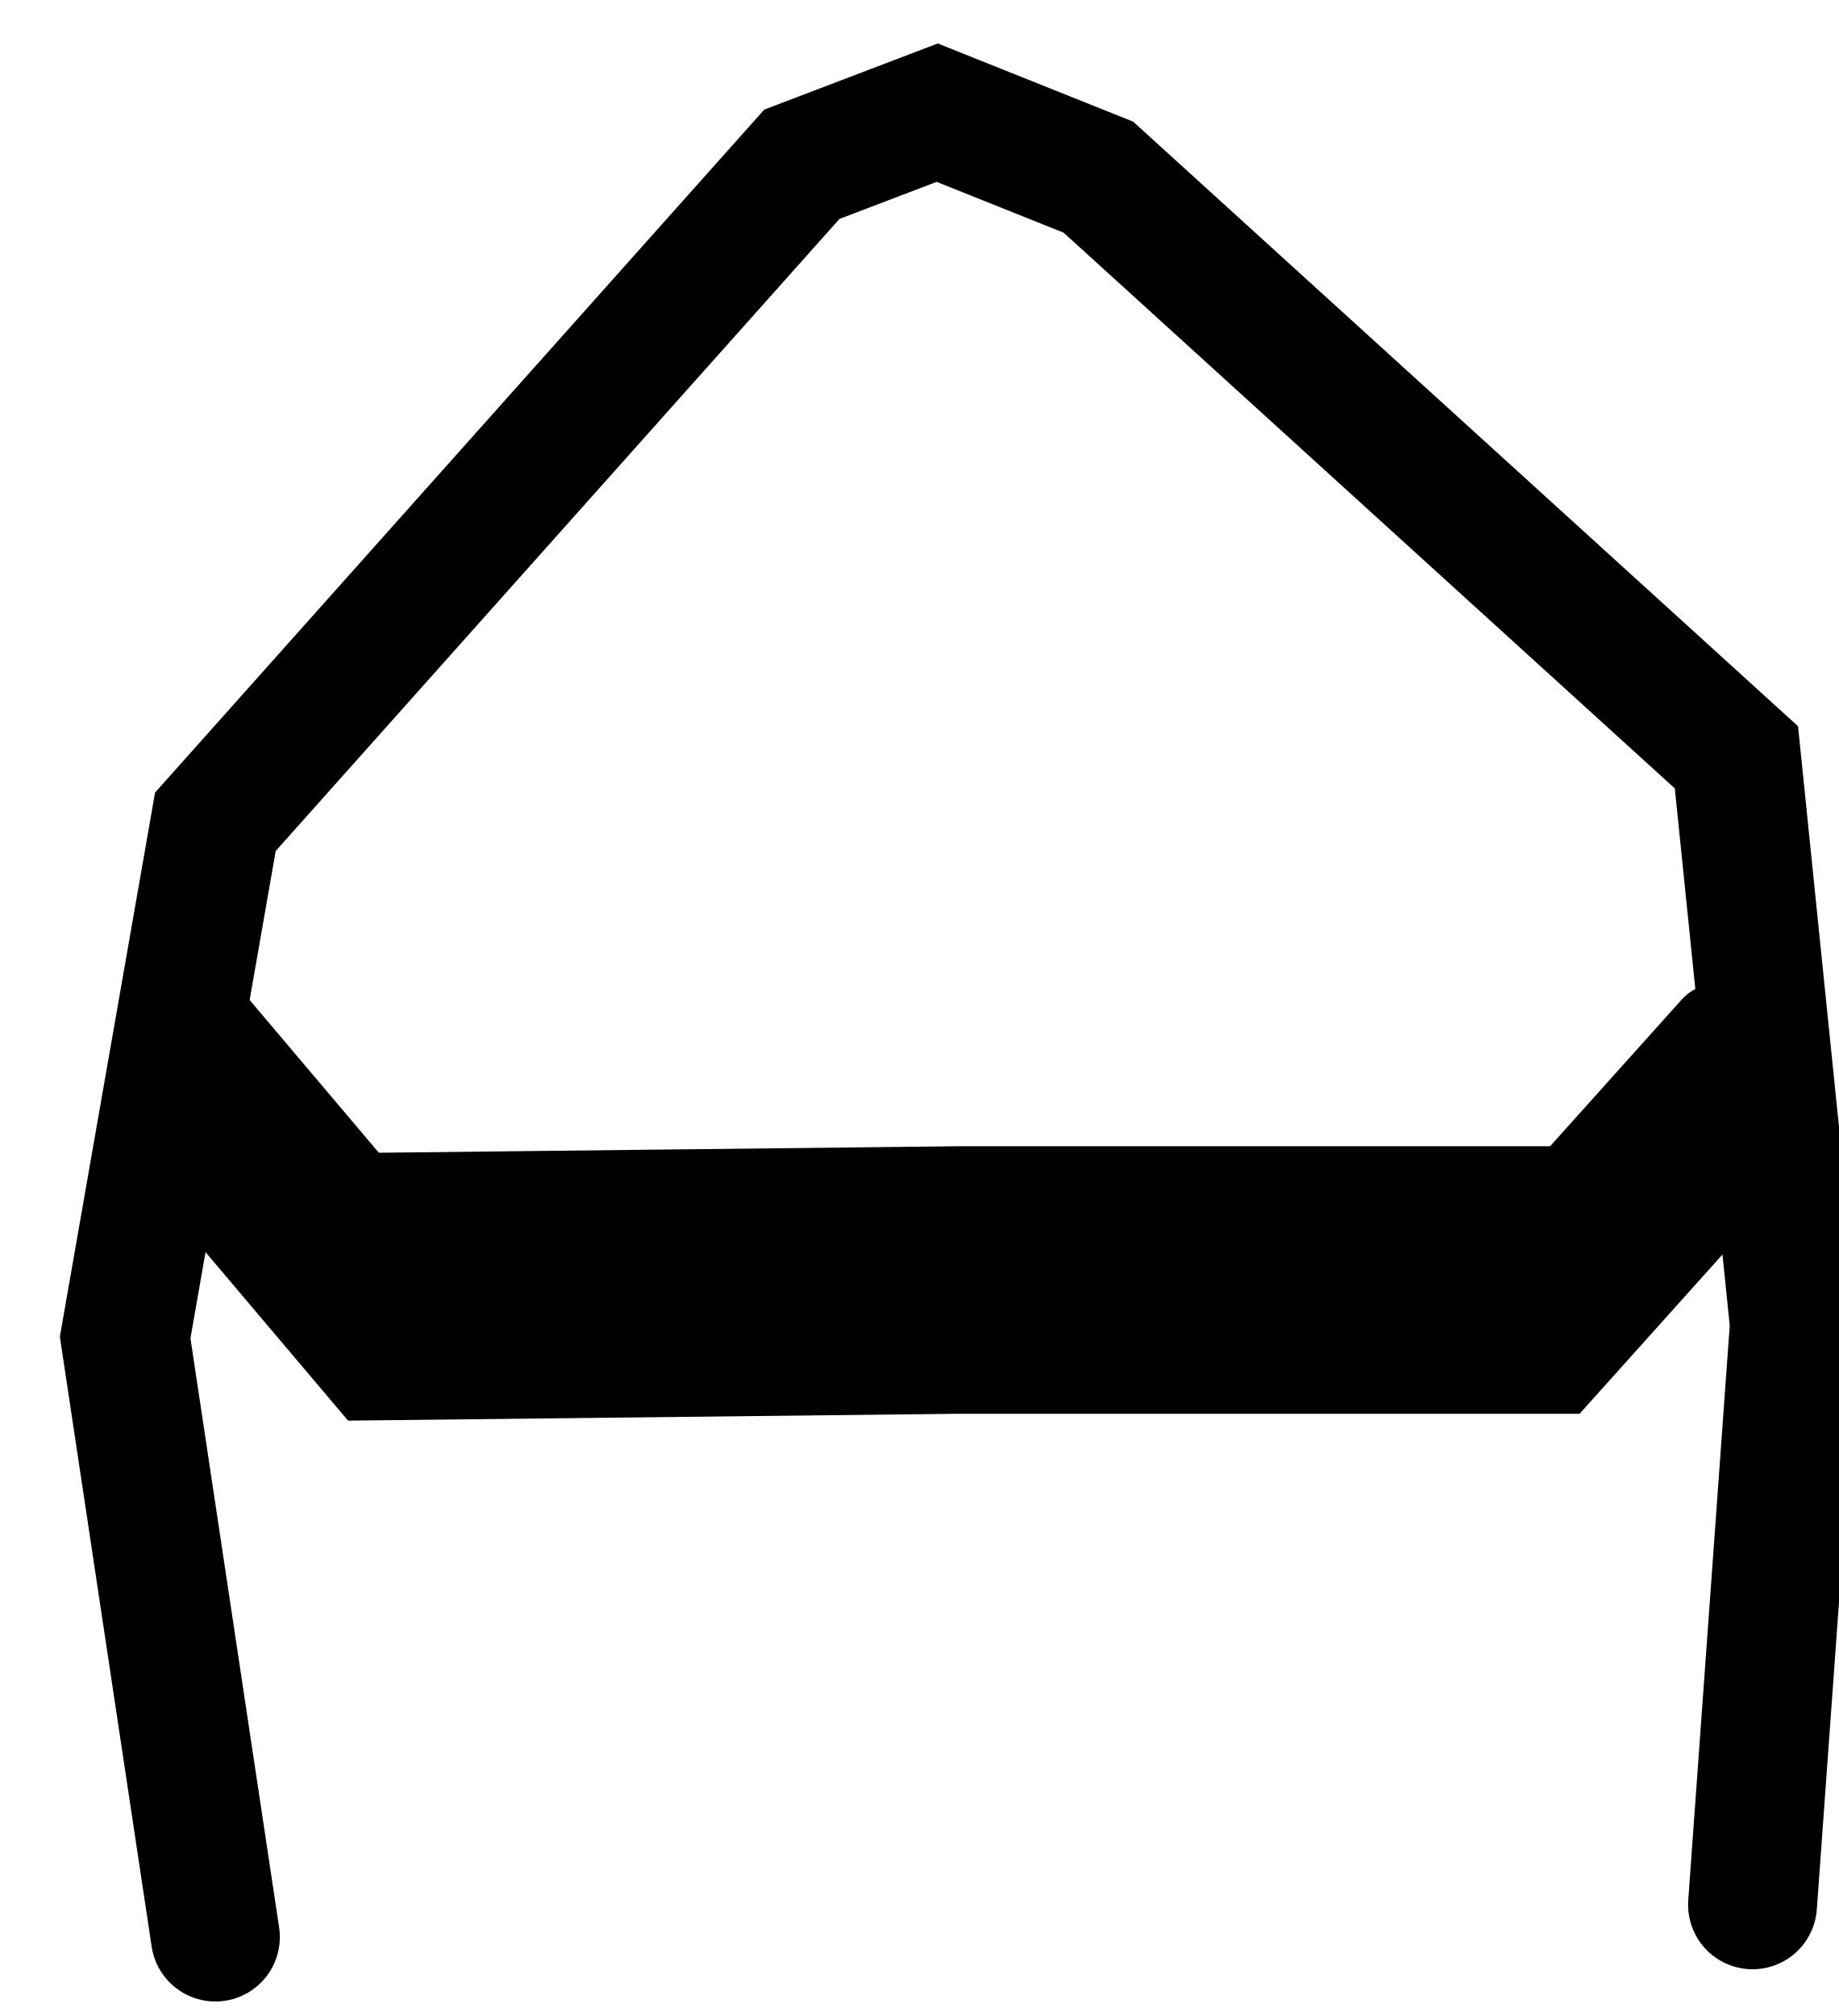
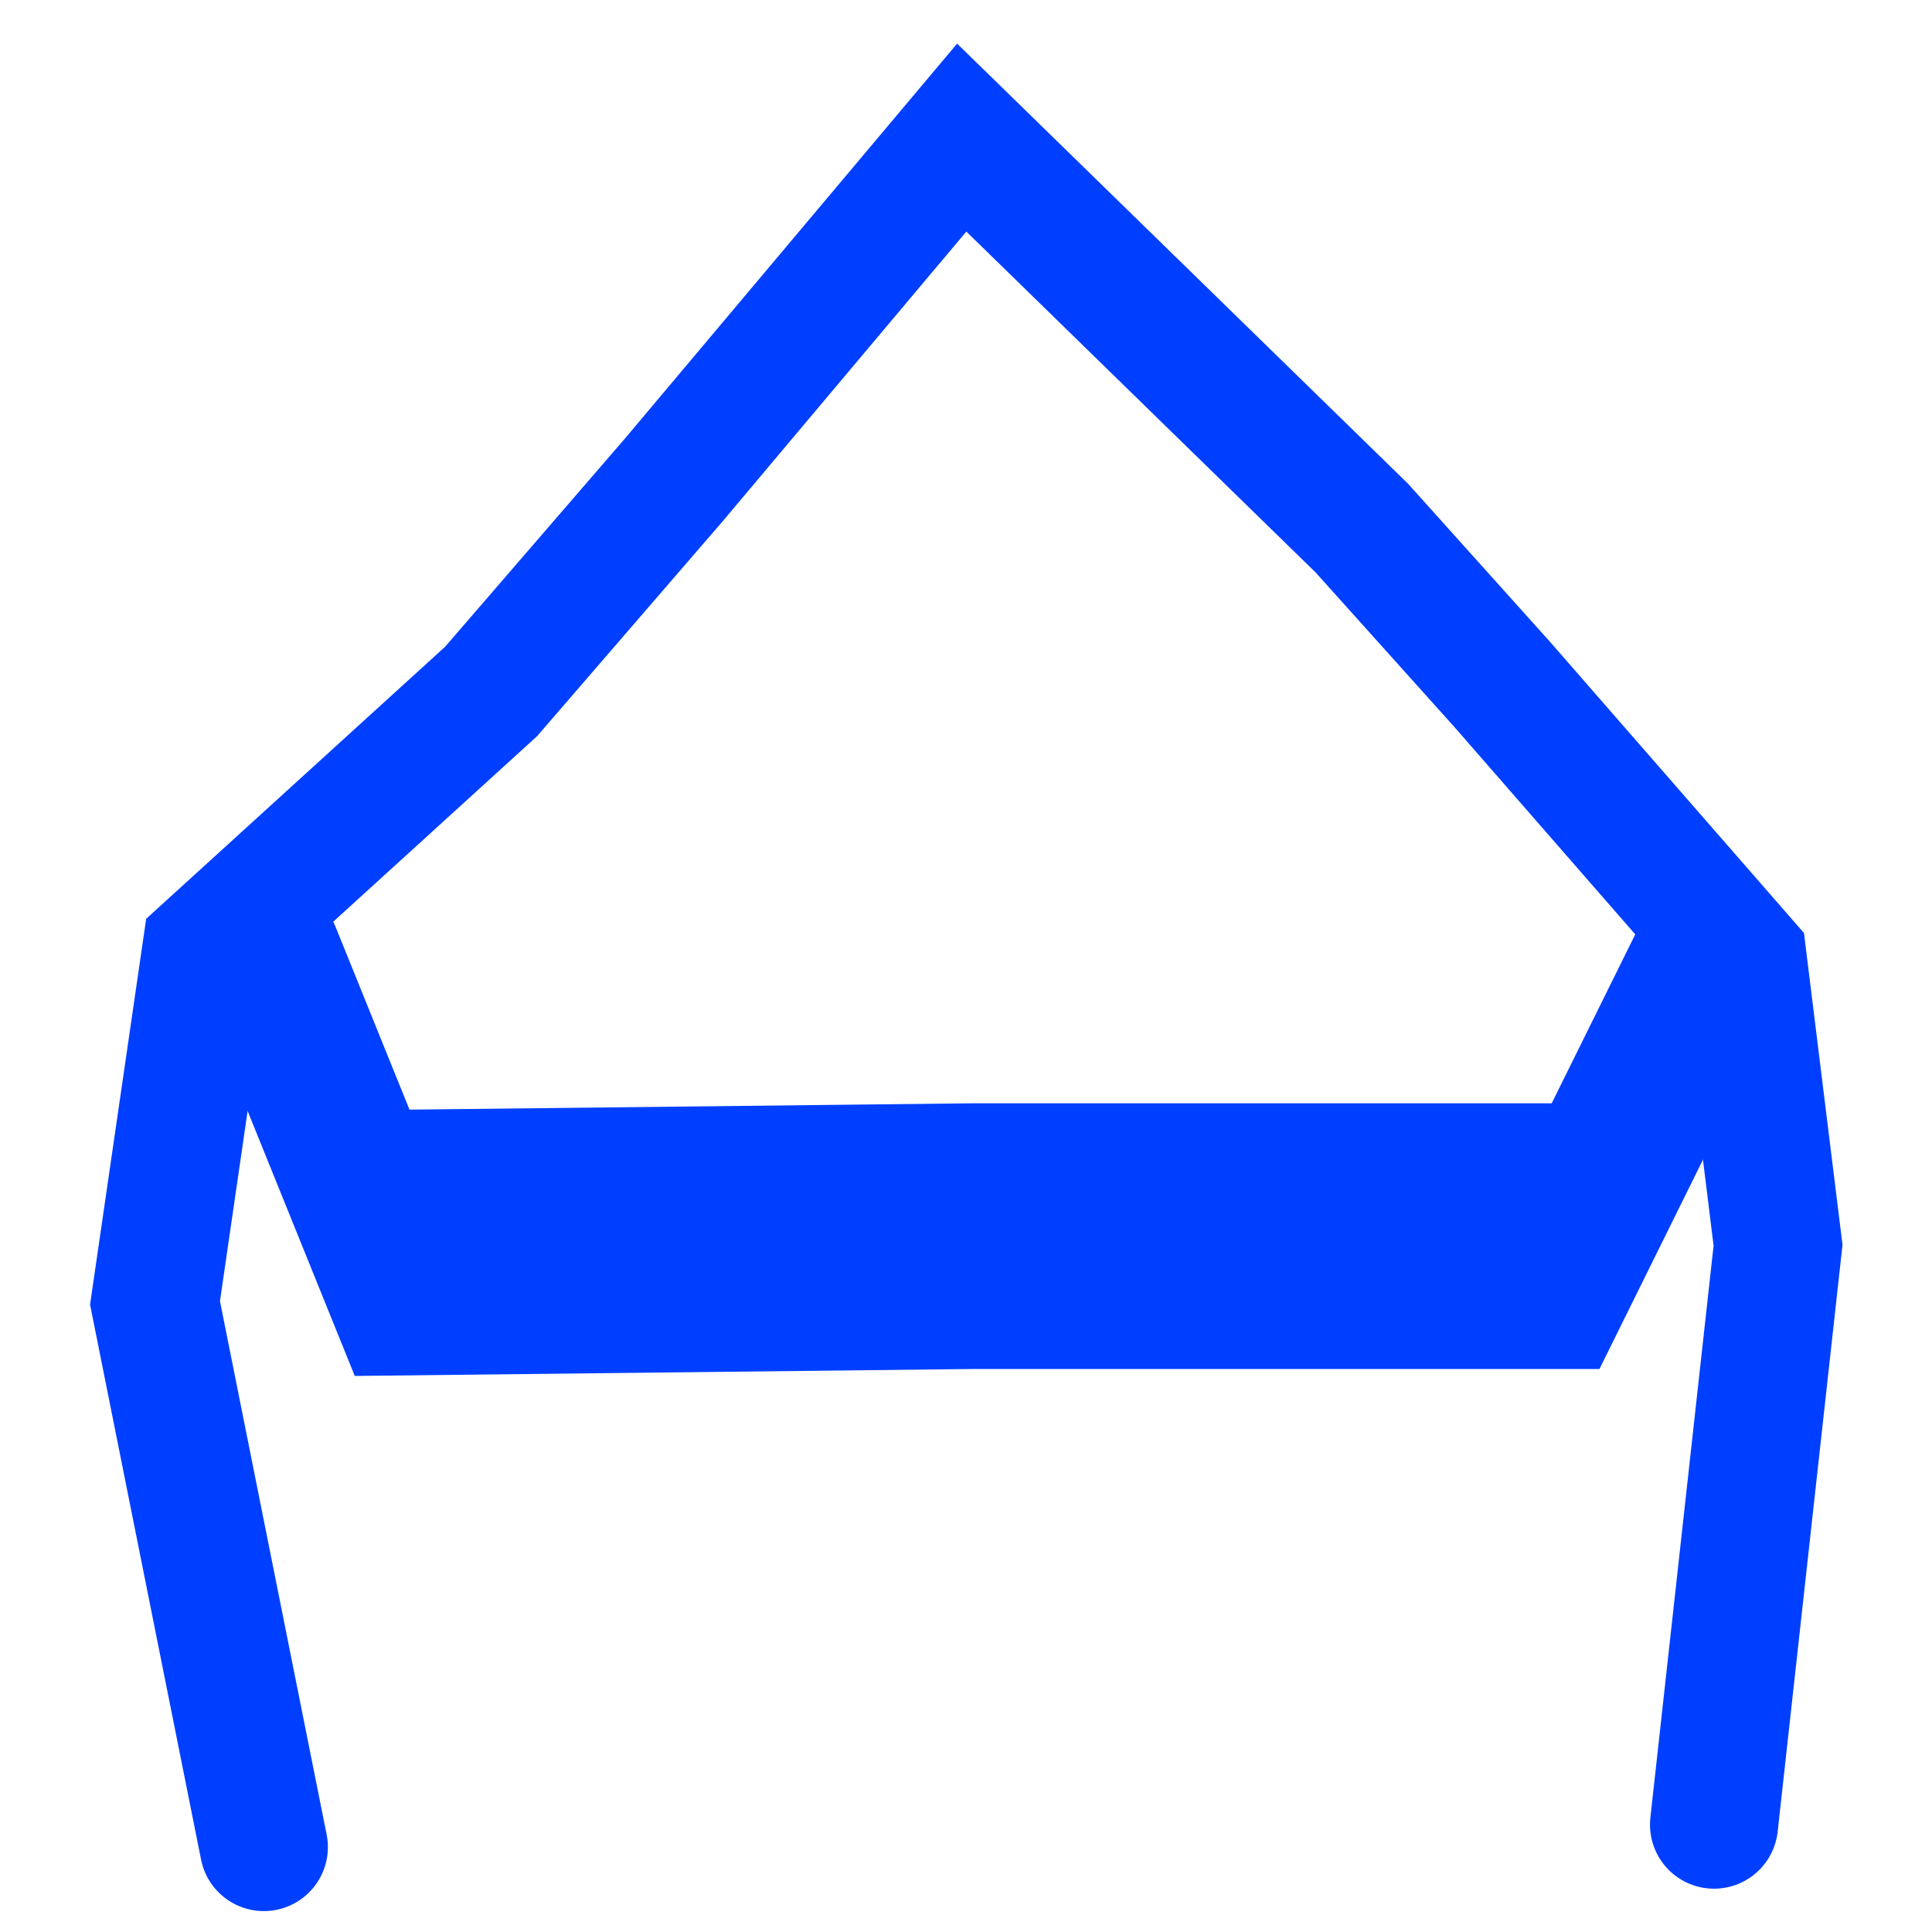
- <svg xmlns="http://www.w3.org/2000/svg" version="1.1" width="52" height="57" viewBox="-1 -1 52 57">
-   <path id="ID0.06426620716229081" fill="none" stroke="currentcolor" stroke-width="2" stroke-linecap="round" d="M 230.400 190.500 L 229 181.200 L 230.400 173.200 L 239.500 163 L 241.600 162.200 L 244.100 163.200 L 254 172.200 L 254.900 181 L 254.250 190 " transform="matrix(1.822661, 0, 0, 1.822661, -414.85, -293.45)" />
-   <path id="ID0.0372769720852375" fill="none" stroke="currentcolor" stroke-width="2" stroke-linecap="round" d="M 229.700 181.500 L 232.100 180.200 L 241.800 180.250 L 251.700 180.250 L 254.050 181.450 " transform="matrix(1.733427, 0, 0, -3.782022, -393.05, 716.9)" />
+ <svg xmlns="http://www.w3.org/2000/svg" version="1.1" width="55" height="55" viewBox="-1 -1 55 55">
+   <path id="ID0.06426620716229081" fill="none" stroke="#003FFF" stroke-width="2" stroke-linecap="round" d="M 230.850 189.850 L 229.150 181.350 L 229.950 175.850 L 234.400 171.800 L 237.250 168.500 L 241.750 163.150 L 248 169.250 L 250.200 171.700 L 253.950 176 L 254.500 180.450 L 253.500 189.500 " transform="matrix(1.822661, 0, 0, 1.822661, -414.25, -294.45)" />
+   <path id="ID0.0372769720852375" fill="none" stroke="#003FFF" stroke-width="2" stroke-linecap="round" d="M 230.600 181.900 L 232.100 180.200 L 241.800 180.250 L 251.700 180.250 L 253.750 182.150 " transform="matrix(1.733427, 0, 0, -3.782022, -392.45, 715.9)" />
</svg>
